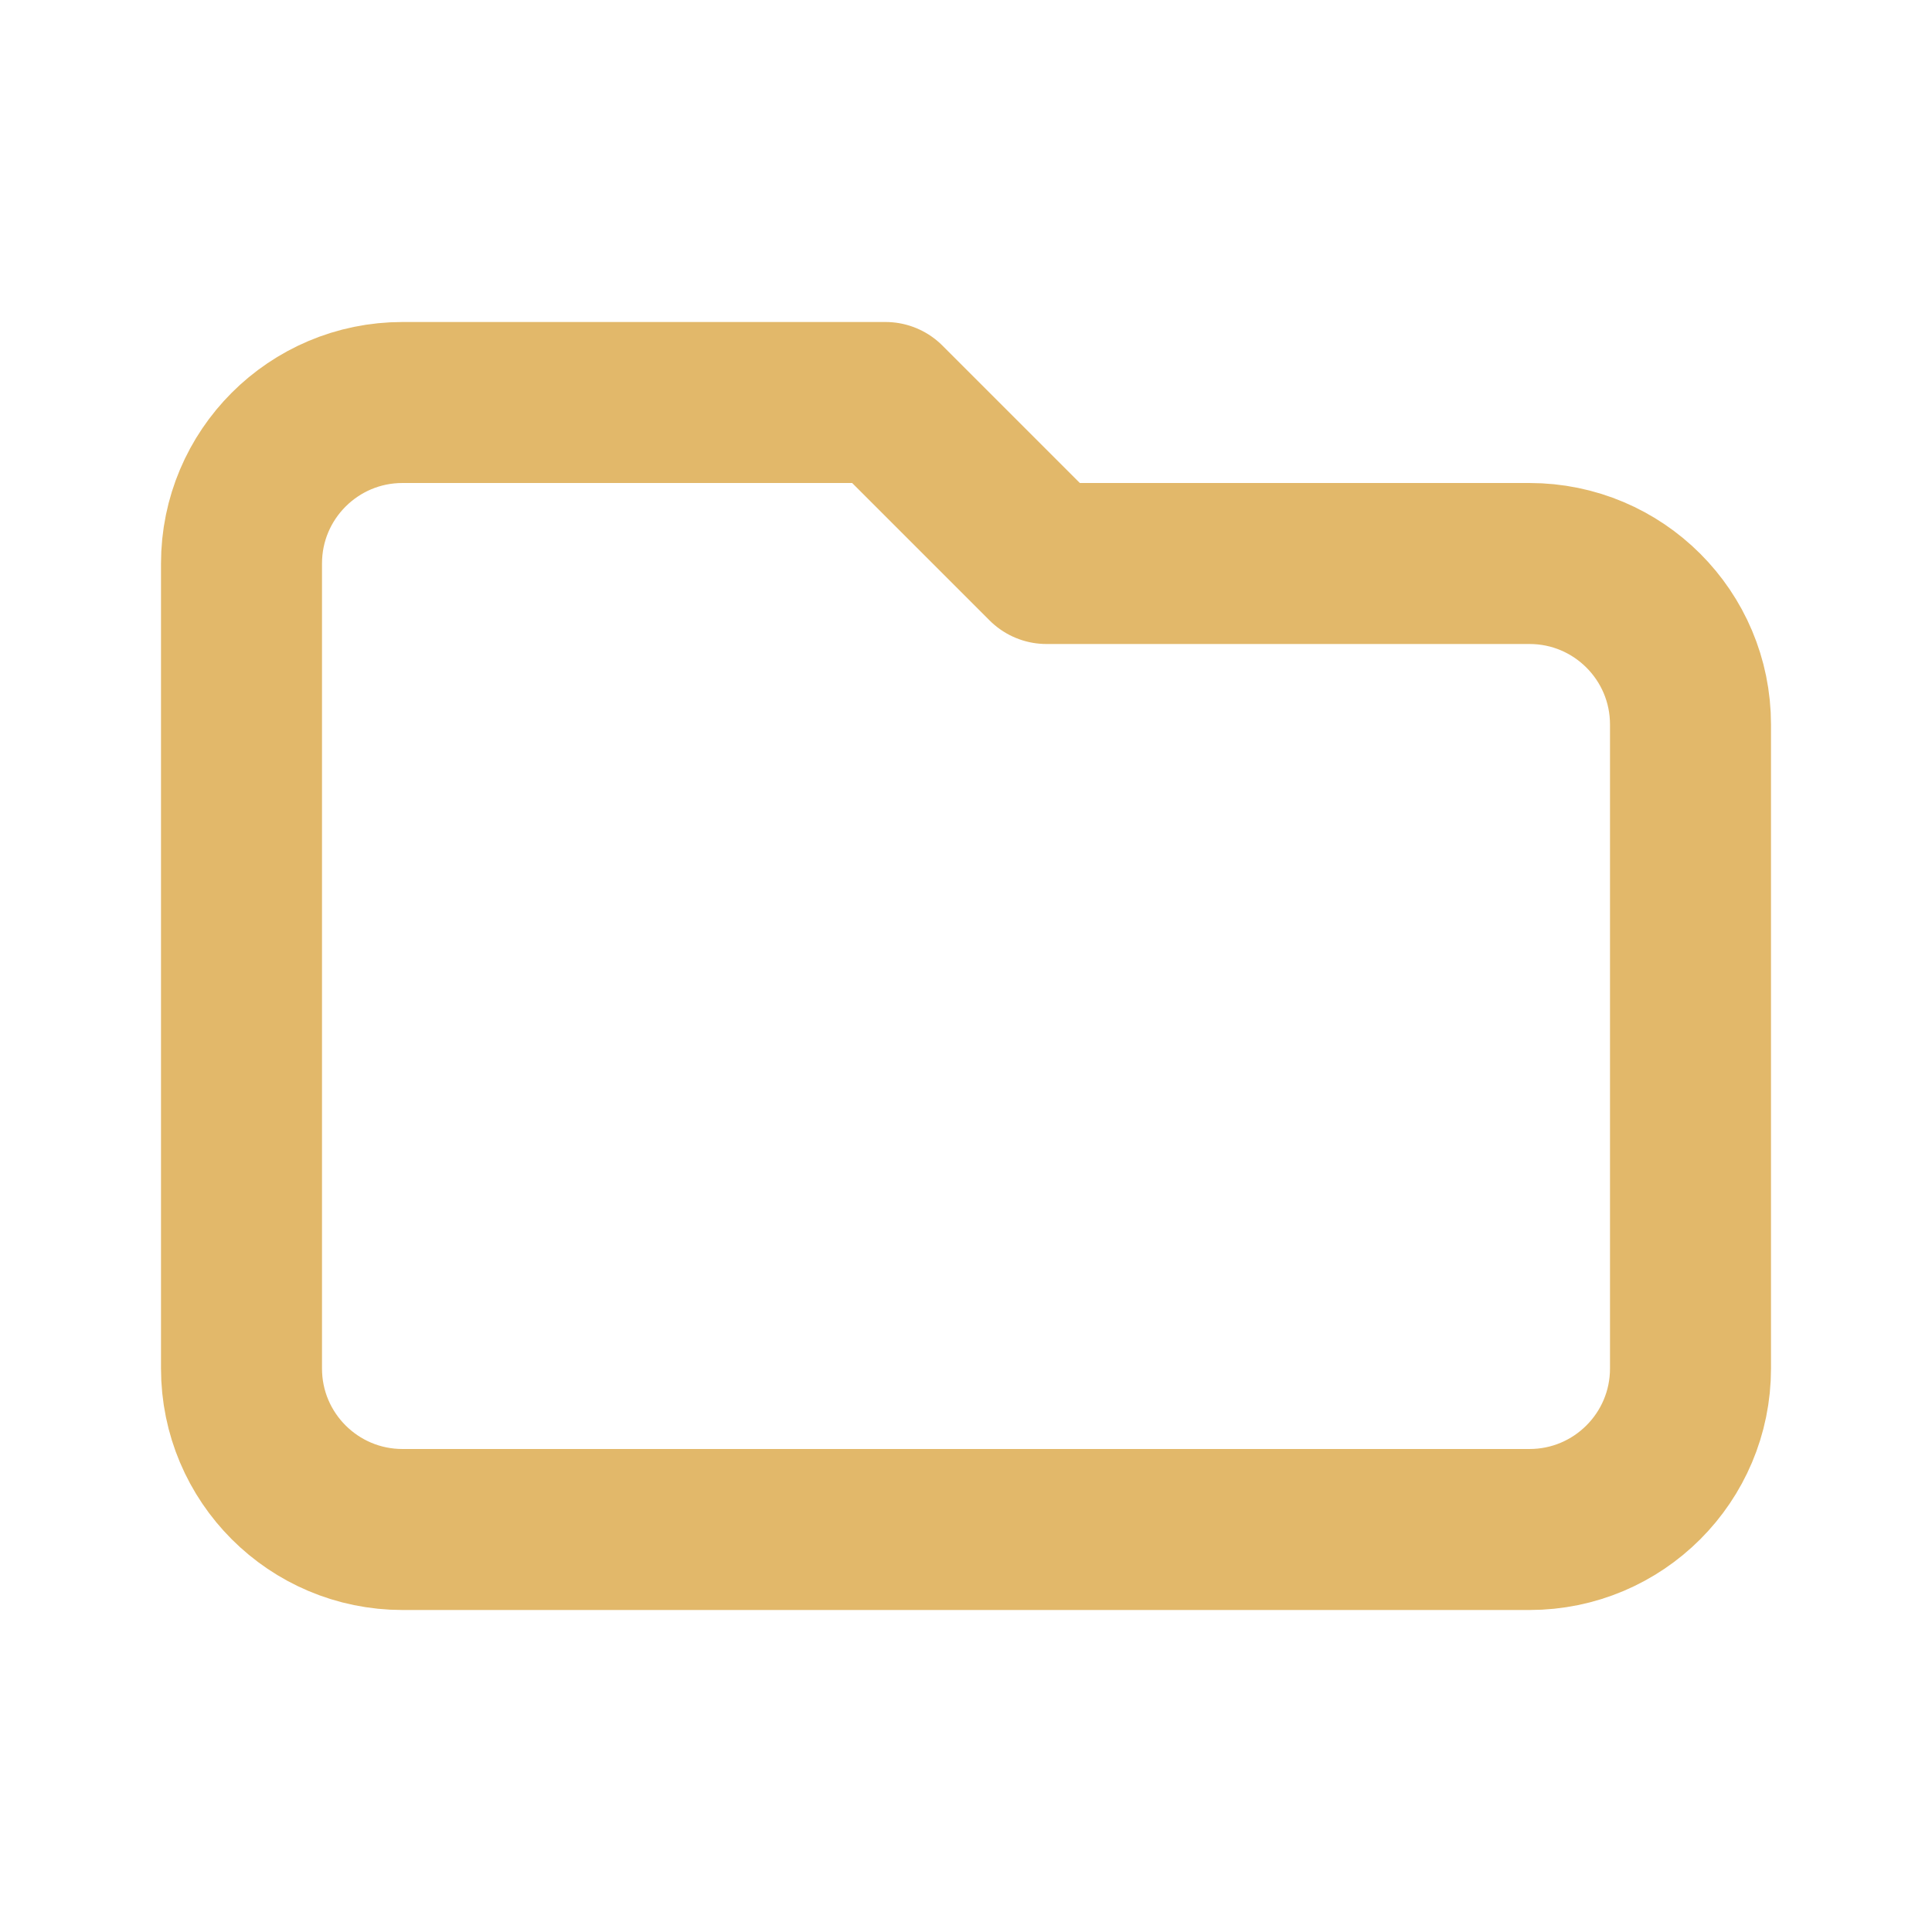
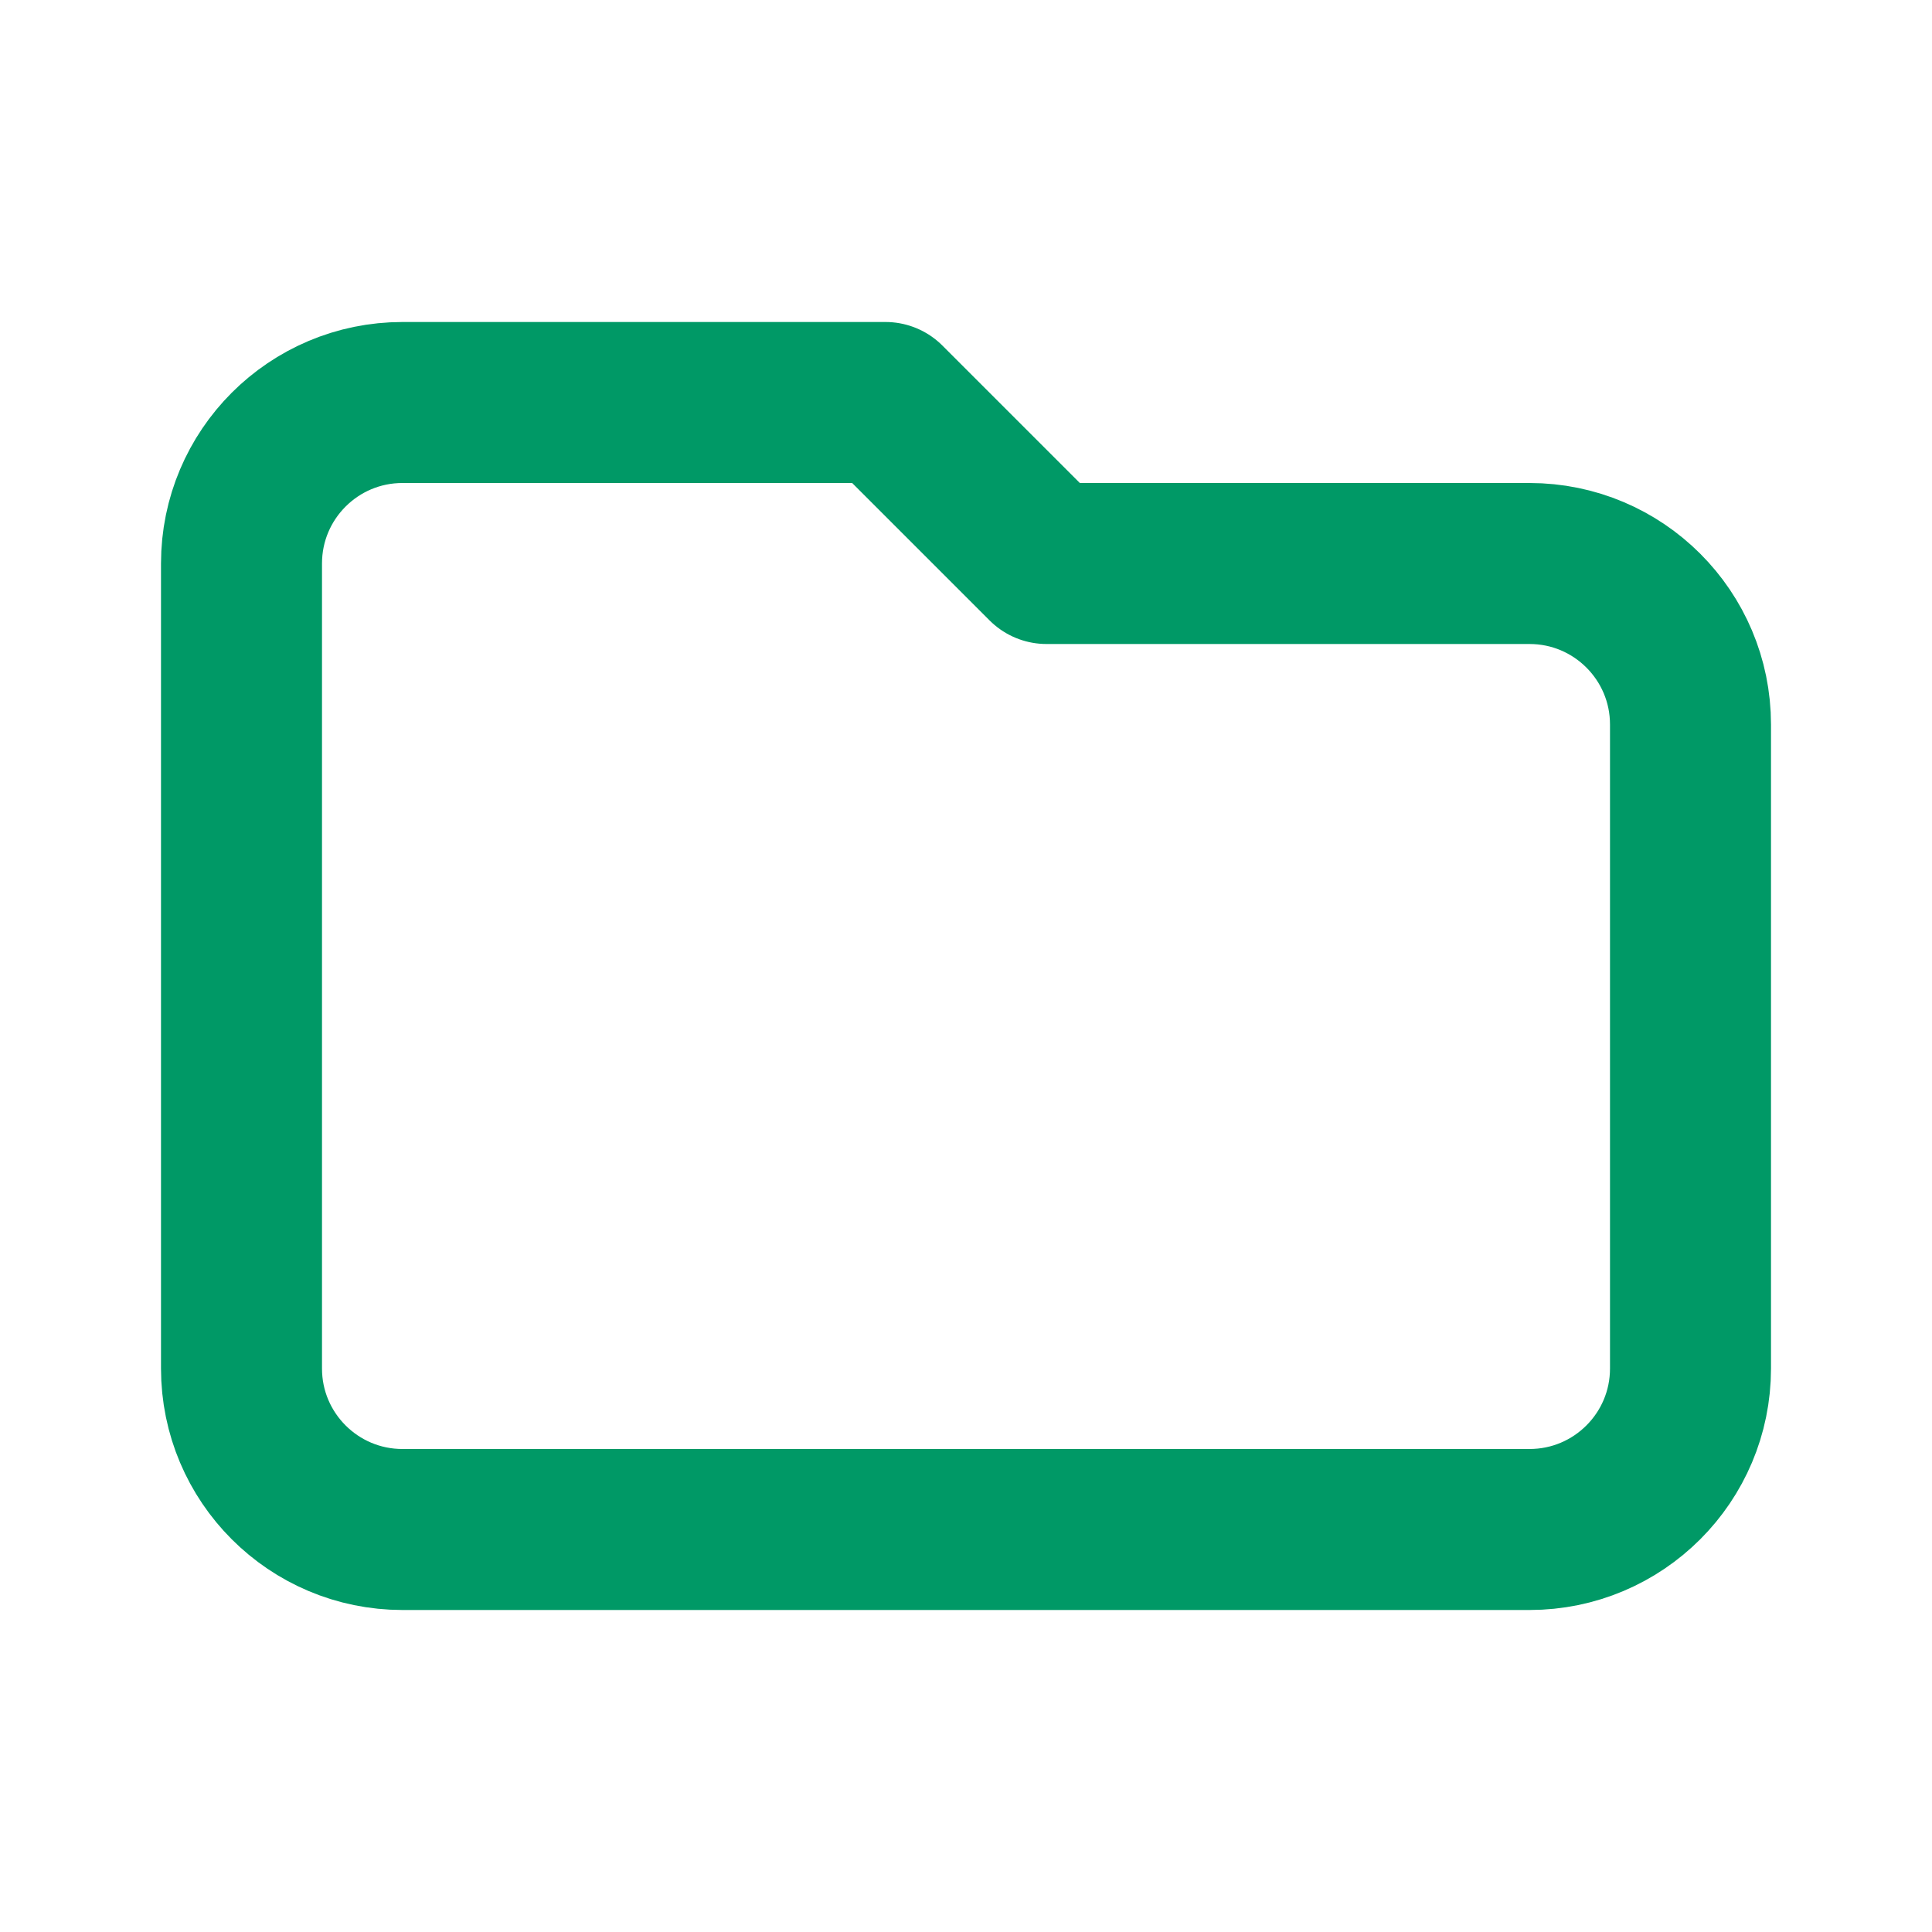
- <svg xmlns="http://www.w3.org/2000/svg" class="w-6 h-6" fill="none" stroke="#e2b86a" viewBox="0 0 24 24">
+ <svg xmlns="http://www.w3.org/2000/svg" class="w-6 h-6" fill="none" stroke="#009966" viewBox="0 0 24 24">
  <path stroke-linecap="round" stroke-linejoin="round" stroke-width="2" d="M3 7v10a2 2 0 002 2h14a2 2 0 002-2V9a2 2 0 00-2-2h-6l-2-2H5a2 2 0 00-2 2z" />
</svg>
